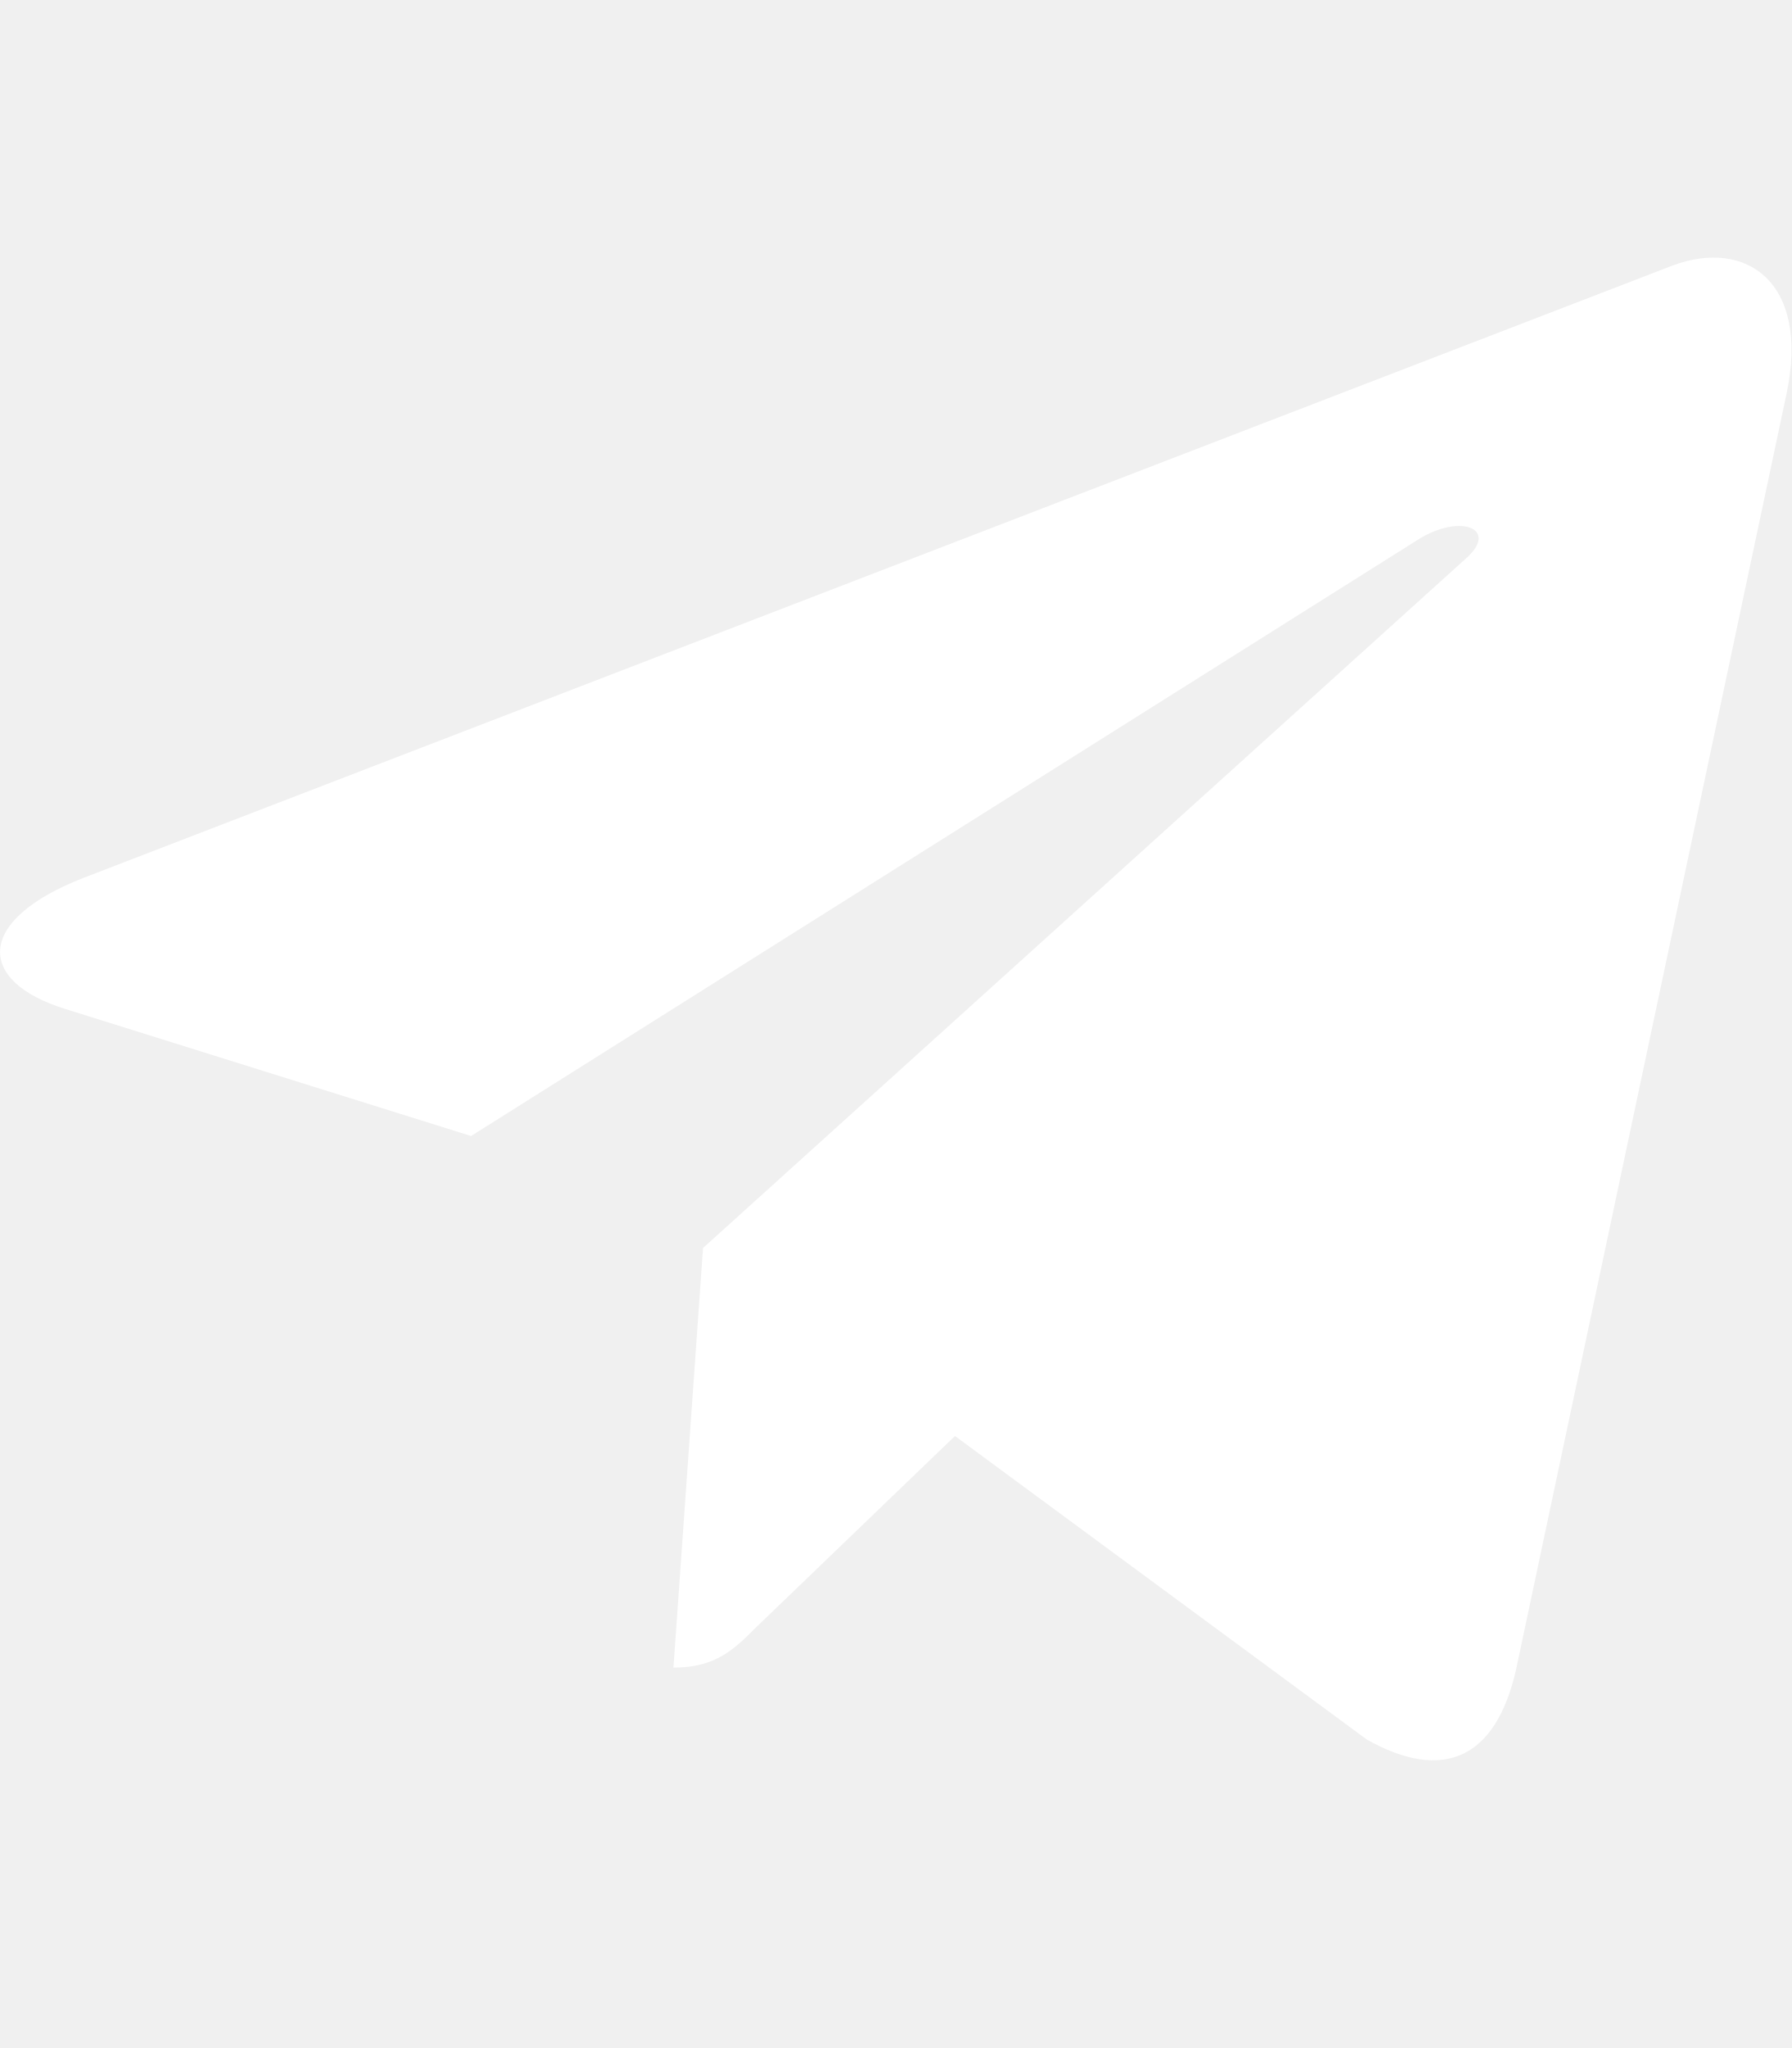
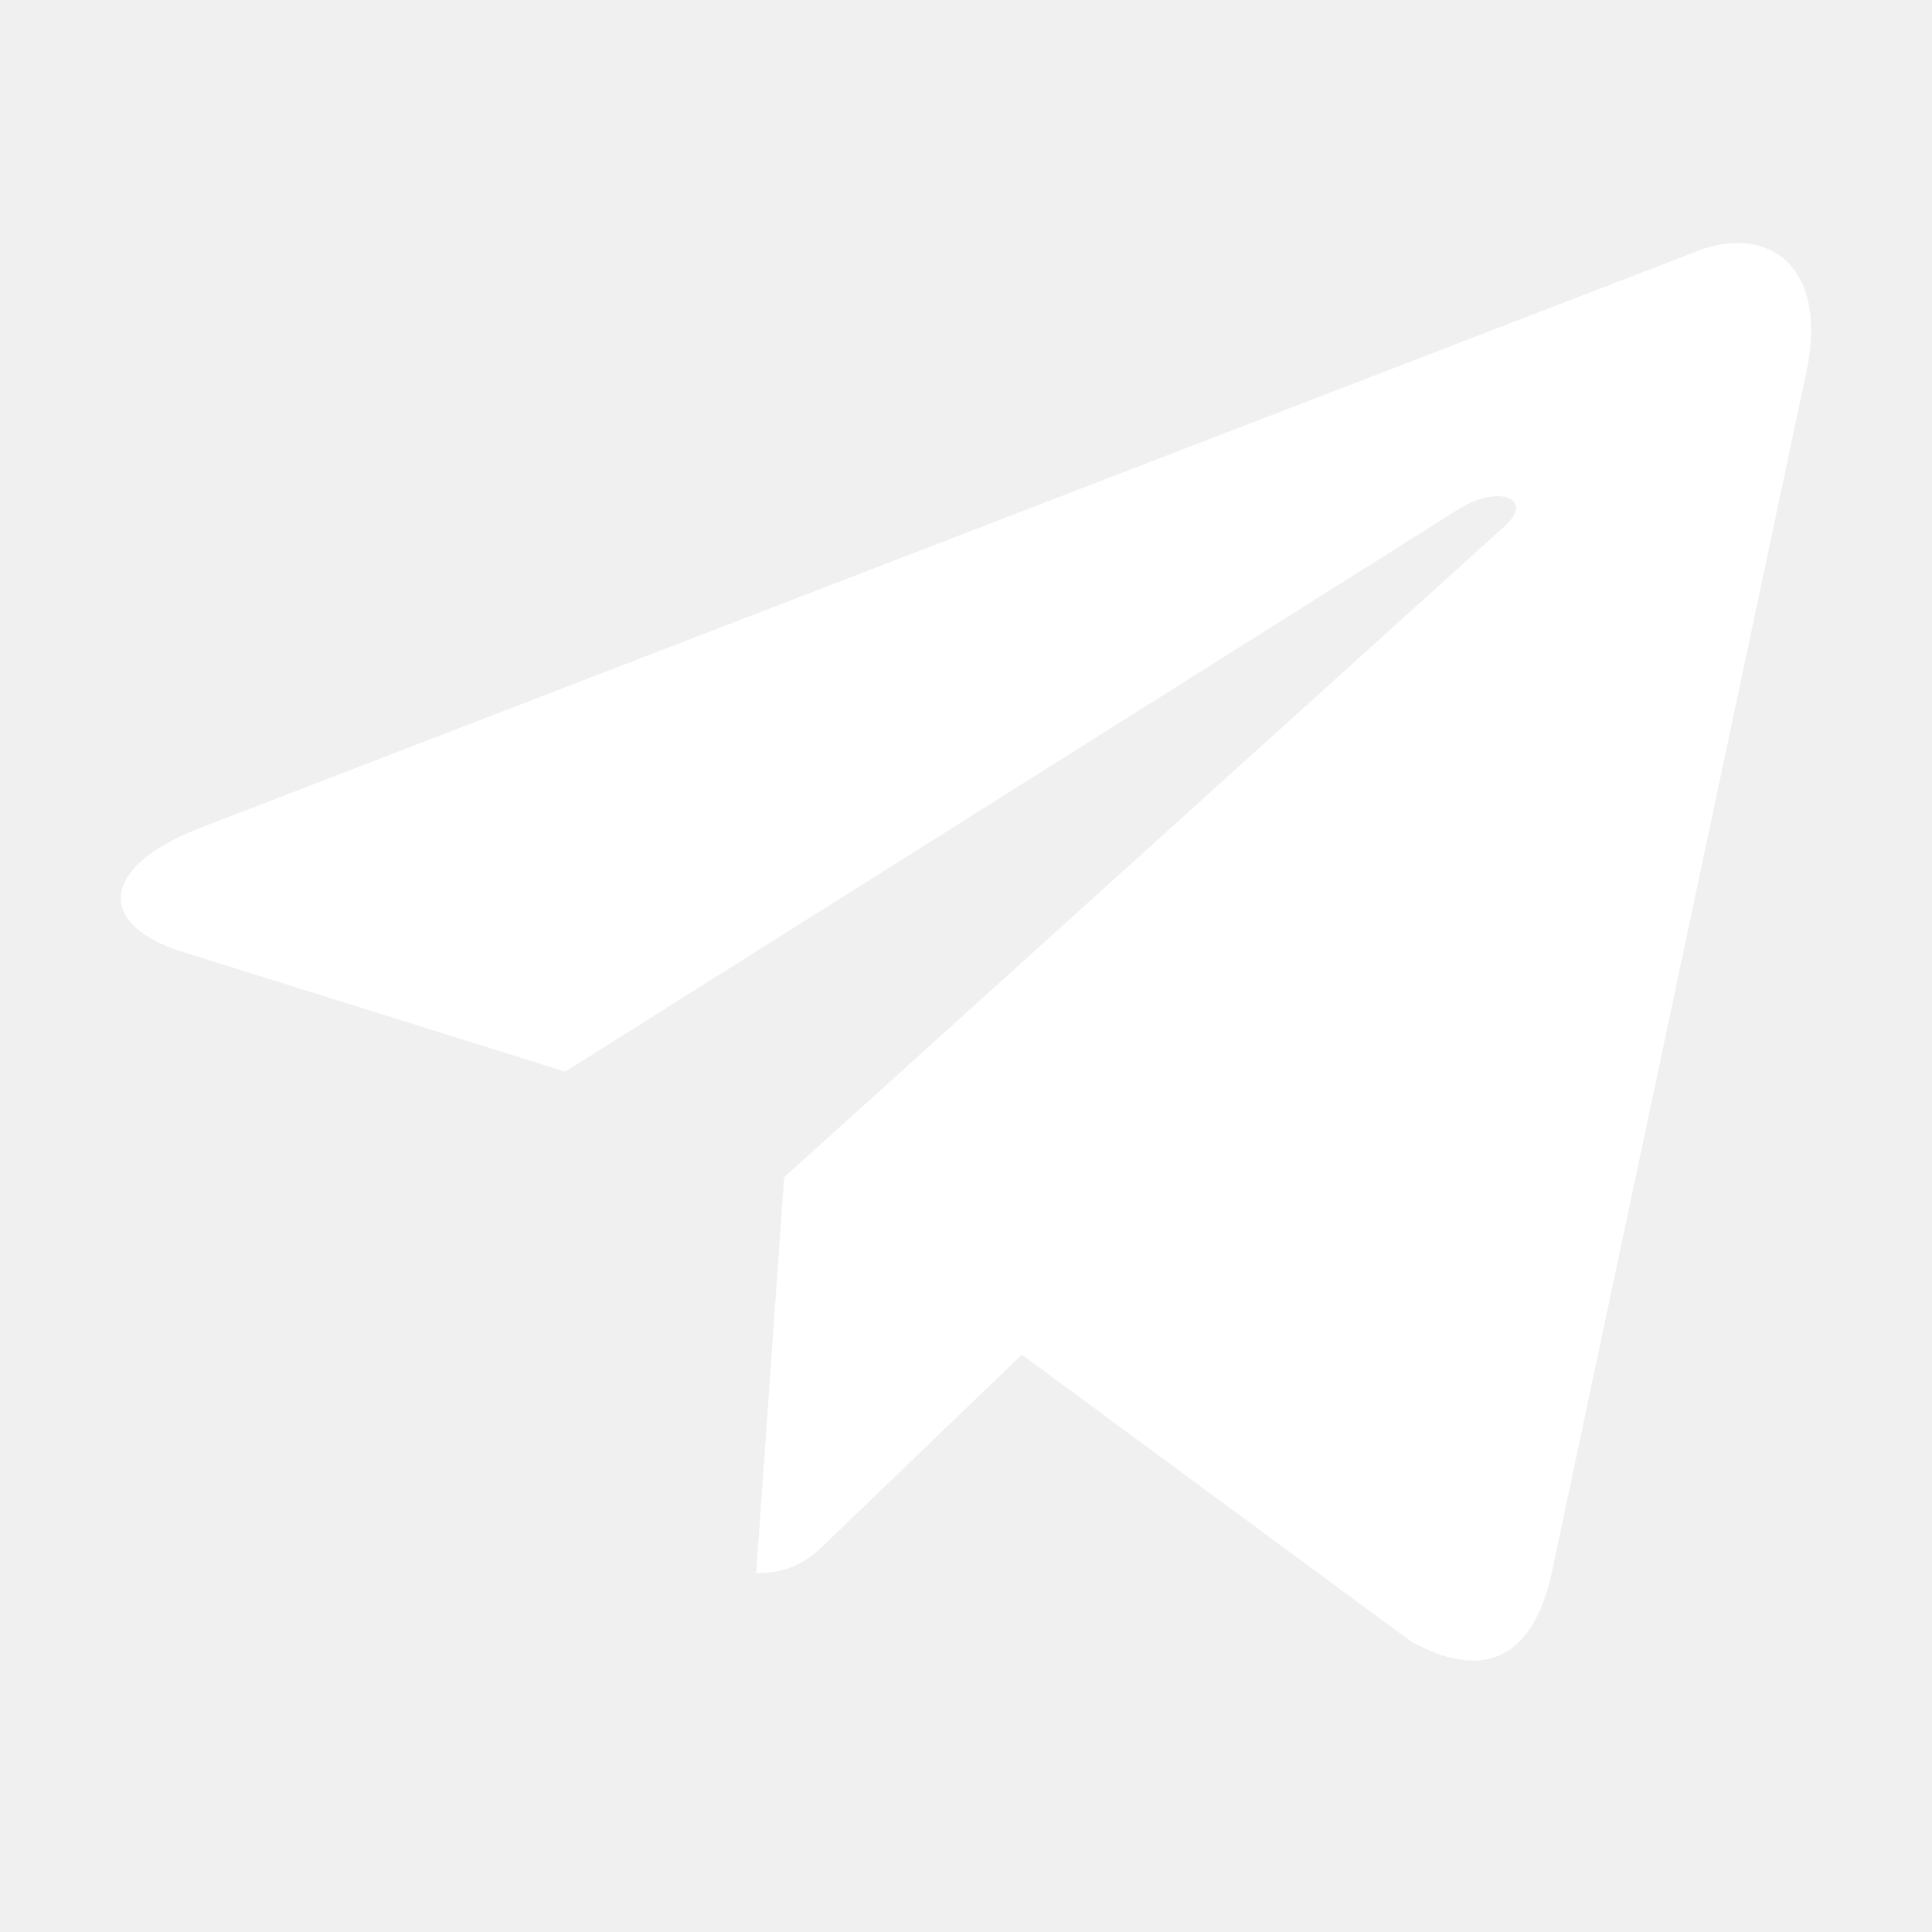
- <svg xmlns="http://www.w3.org/2000/svg" viewBox="0 0 448 512">
+ <svg xmlns="http://www.w3.org/2000/svg" viewBox="0 0 448 512" height="27px" width="27px">
  <path d="m446.7 98.6-67.6 318.8c-5.1 22.5-18.4 28.1-37.3 17.5l-103-75.9-49.7 47.8c-5.5 5.5-10.1 10.1-20.7 10.1l7.4-104.9 190.9-172.5c8.3-7.4-1.8-11.5-12.9-4.1L117.8 284 16.2 252.2c-22.1-6.9-22.5-22.1 4.6-32.7L418.2 66.4c18.4-6.9 34.5 4.1 28.5 32.2z" fill="#ffffff" class="fill-000000" />
</svg>
